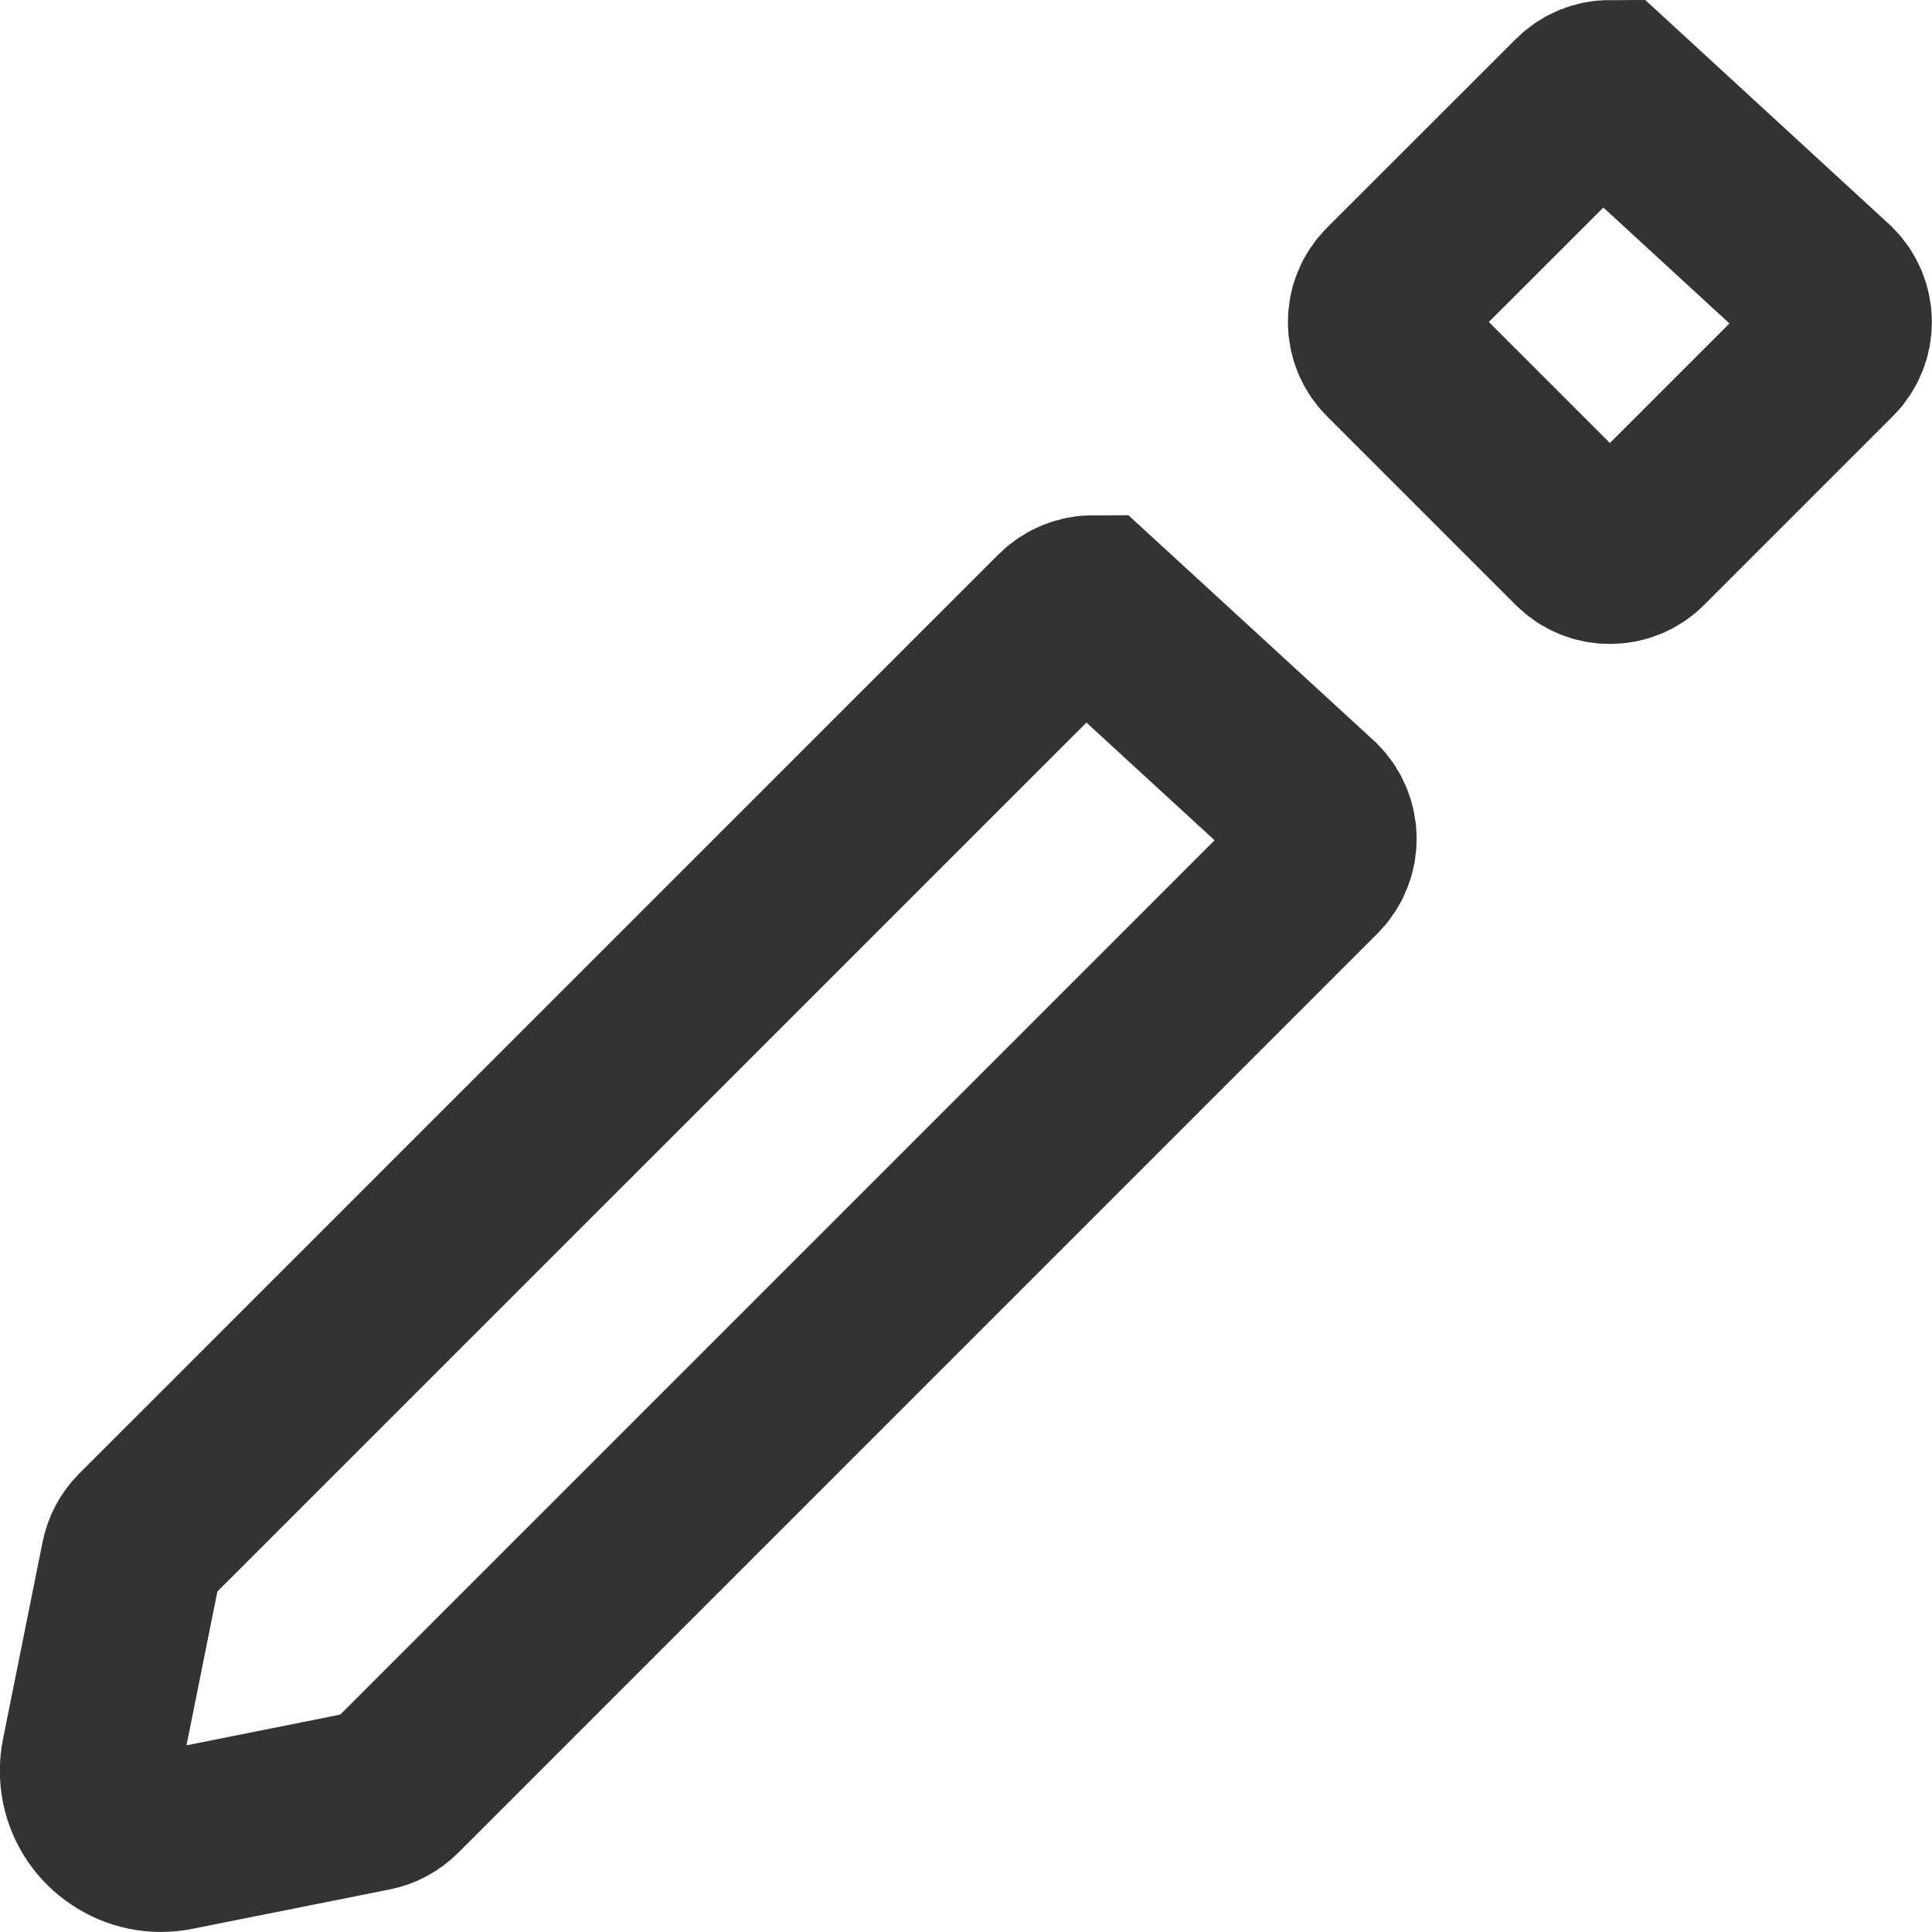
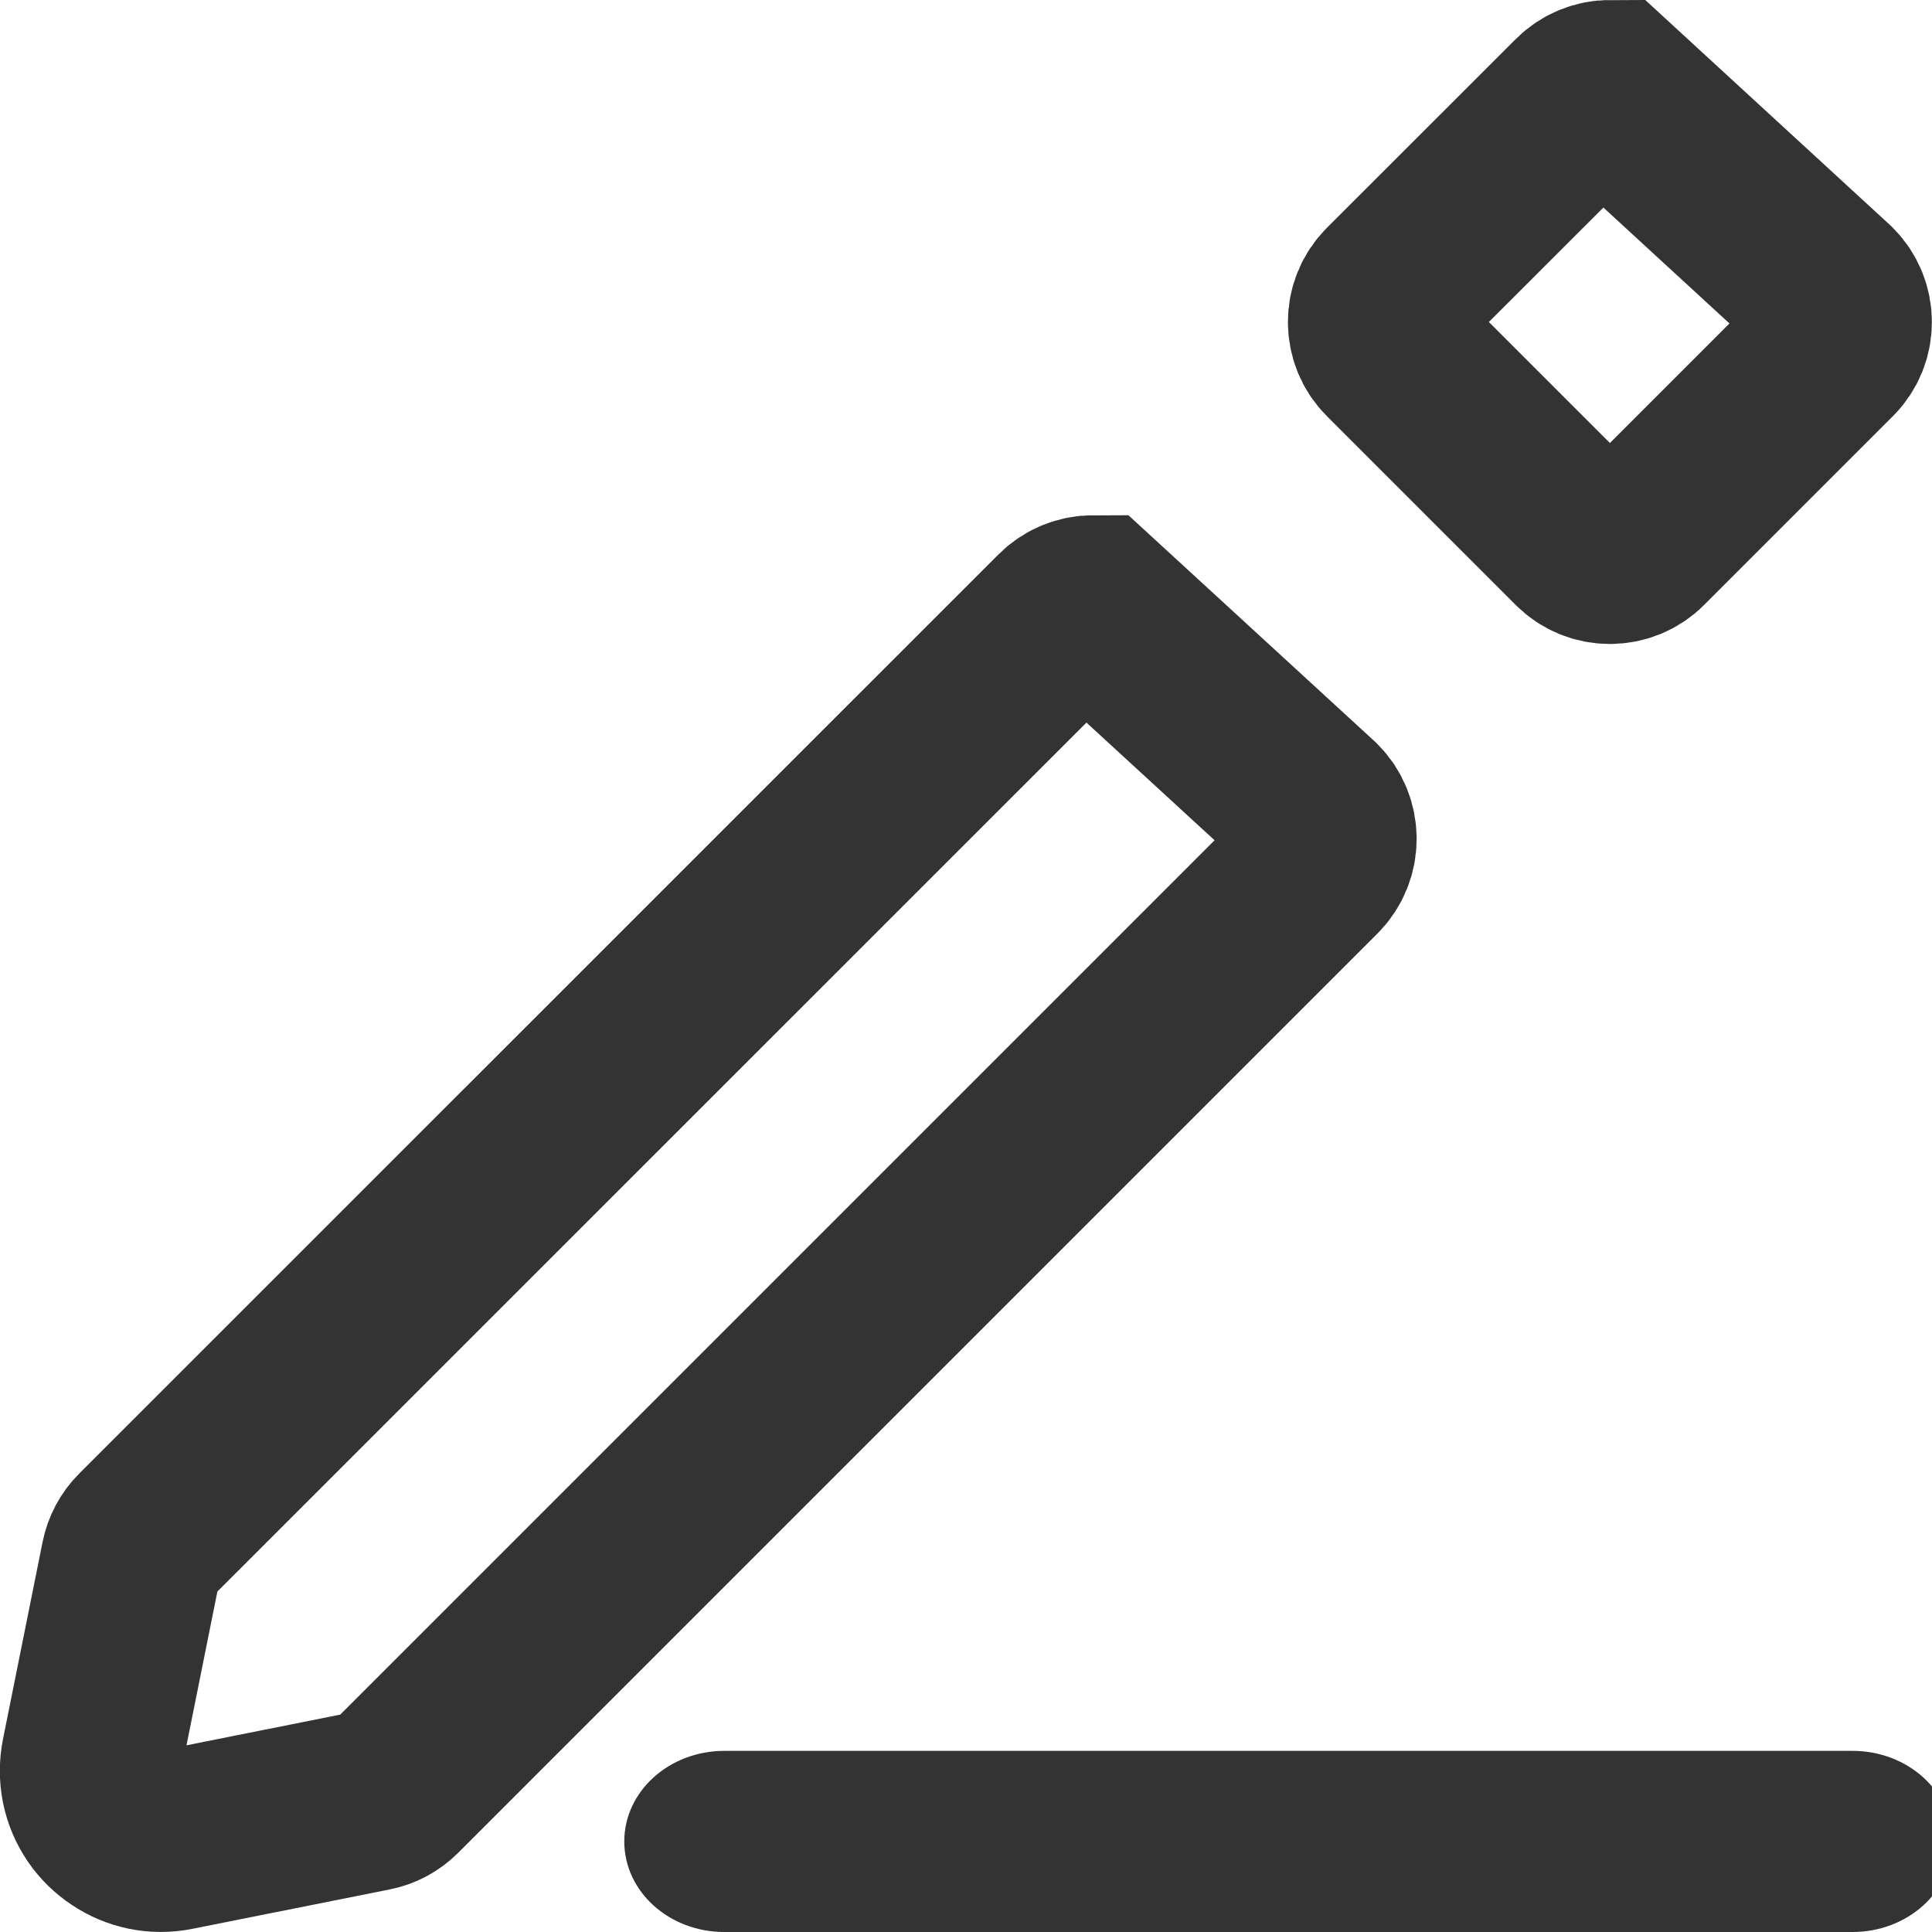
<svg xmlns="http://www.w3.org/2000/svg" width="16" height="16" viewBox="0 0 16 16">
  <g fill="none" fill-rule="evenodd">
    <g>
      <g>
        <path d="M0 0L16 0 16 16 0 16z" />
        <path class="recolor-icon" stroke="#333" stroke-width="1.5" d="M9.053 5.017c-.092 0-.184.035-.254.105l-7.613 7.612c-.05.05-.084.114-.098.184L.76 14.551c-.015.076-.015.153 0 .23.032.157.125.288.25.37.124.084.28.119.438.087l1.633-.326c.07-.014.133-.048.184-.099l7.612-7.612c.07-.07.105-.162.105-.254s-.035-.185-.105-.255L9.053 5.017zM13.333.75c-.09 0-.181.035-.25.104L11.52 2.416c-.07.07-.104.16-.104.25 0 .091.034.182.104.251l1.562 1.562c.069.07.16.104.25.104.091 0 .182-.034.251-.104l1.562-1.562c.07-.069.104-.16.104-.25 0-.091-.035-.182-.104-.251L13.333.75z" />
+         <path fill="#333" class="recolor-icon" d="M15.172 14.5H.998c-.457 0-.828.336-.828.75s.37.75.828.75h9.344c.457 0 .828-.336.828-.75s-.37-.75-.828-.75z" transform="translate(5, 0)" />
      </g>
    </g>
  </g>
</svg>
